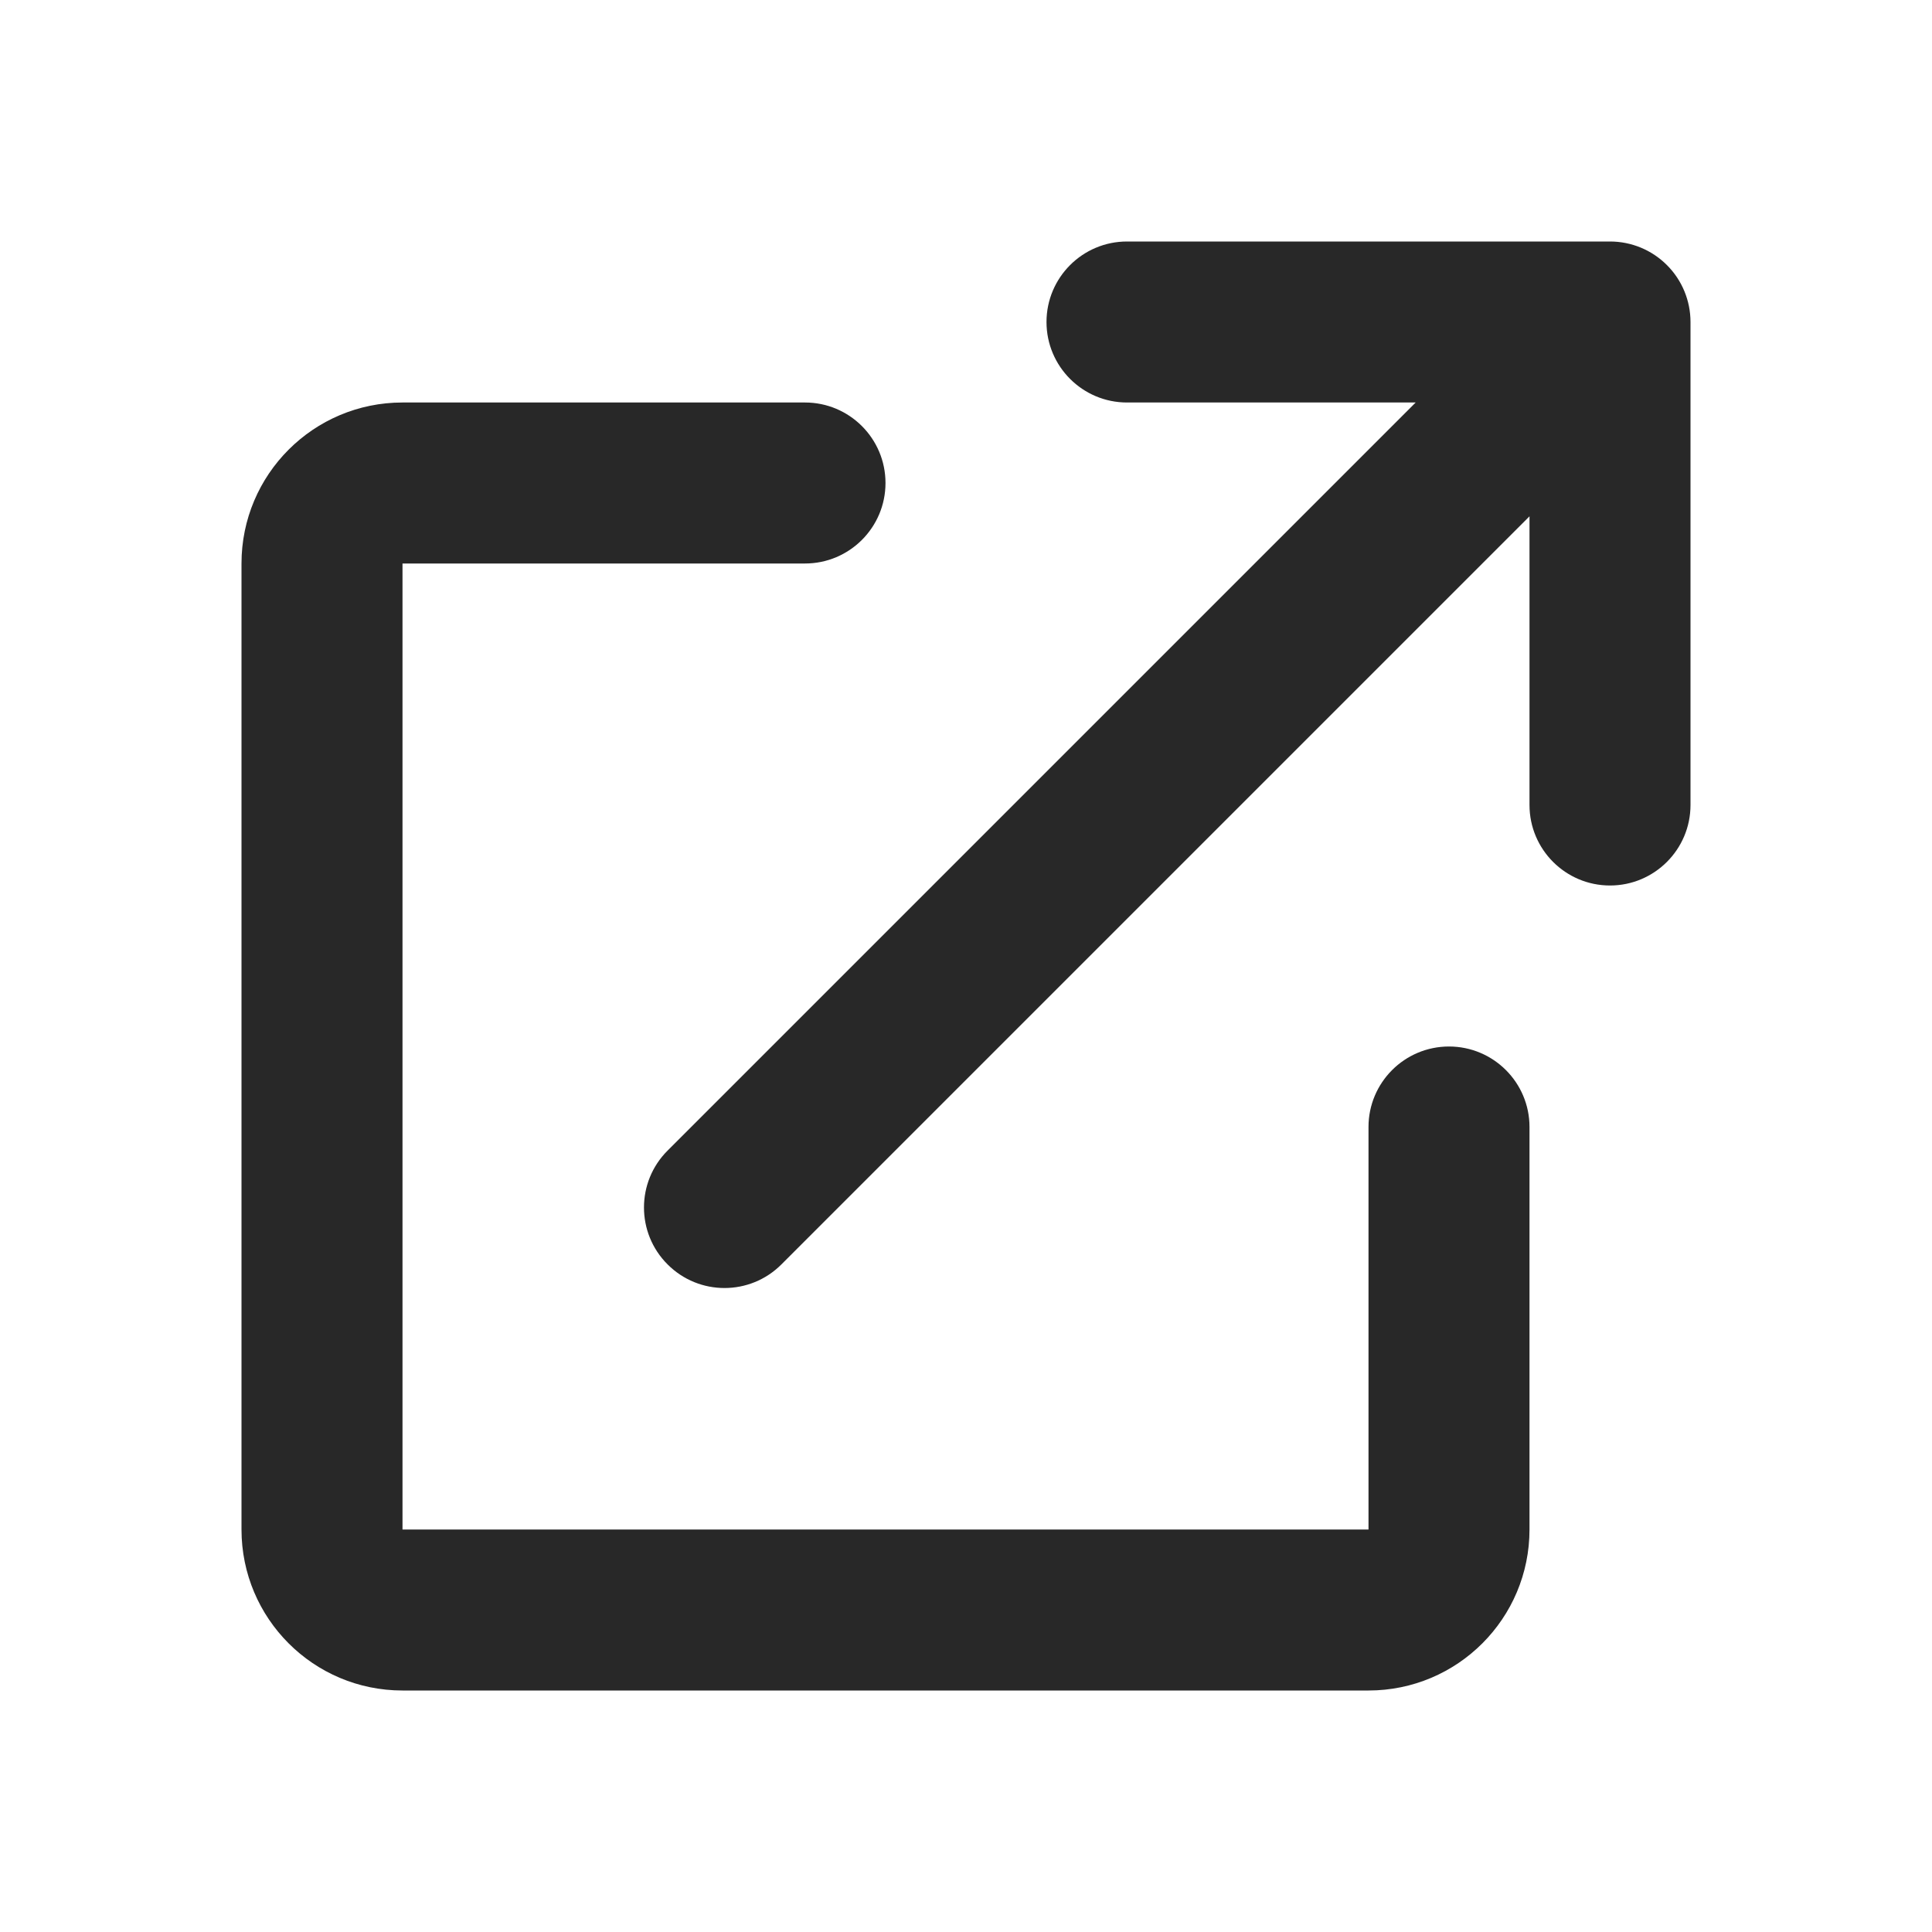
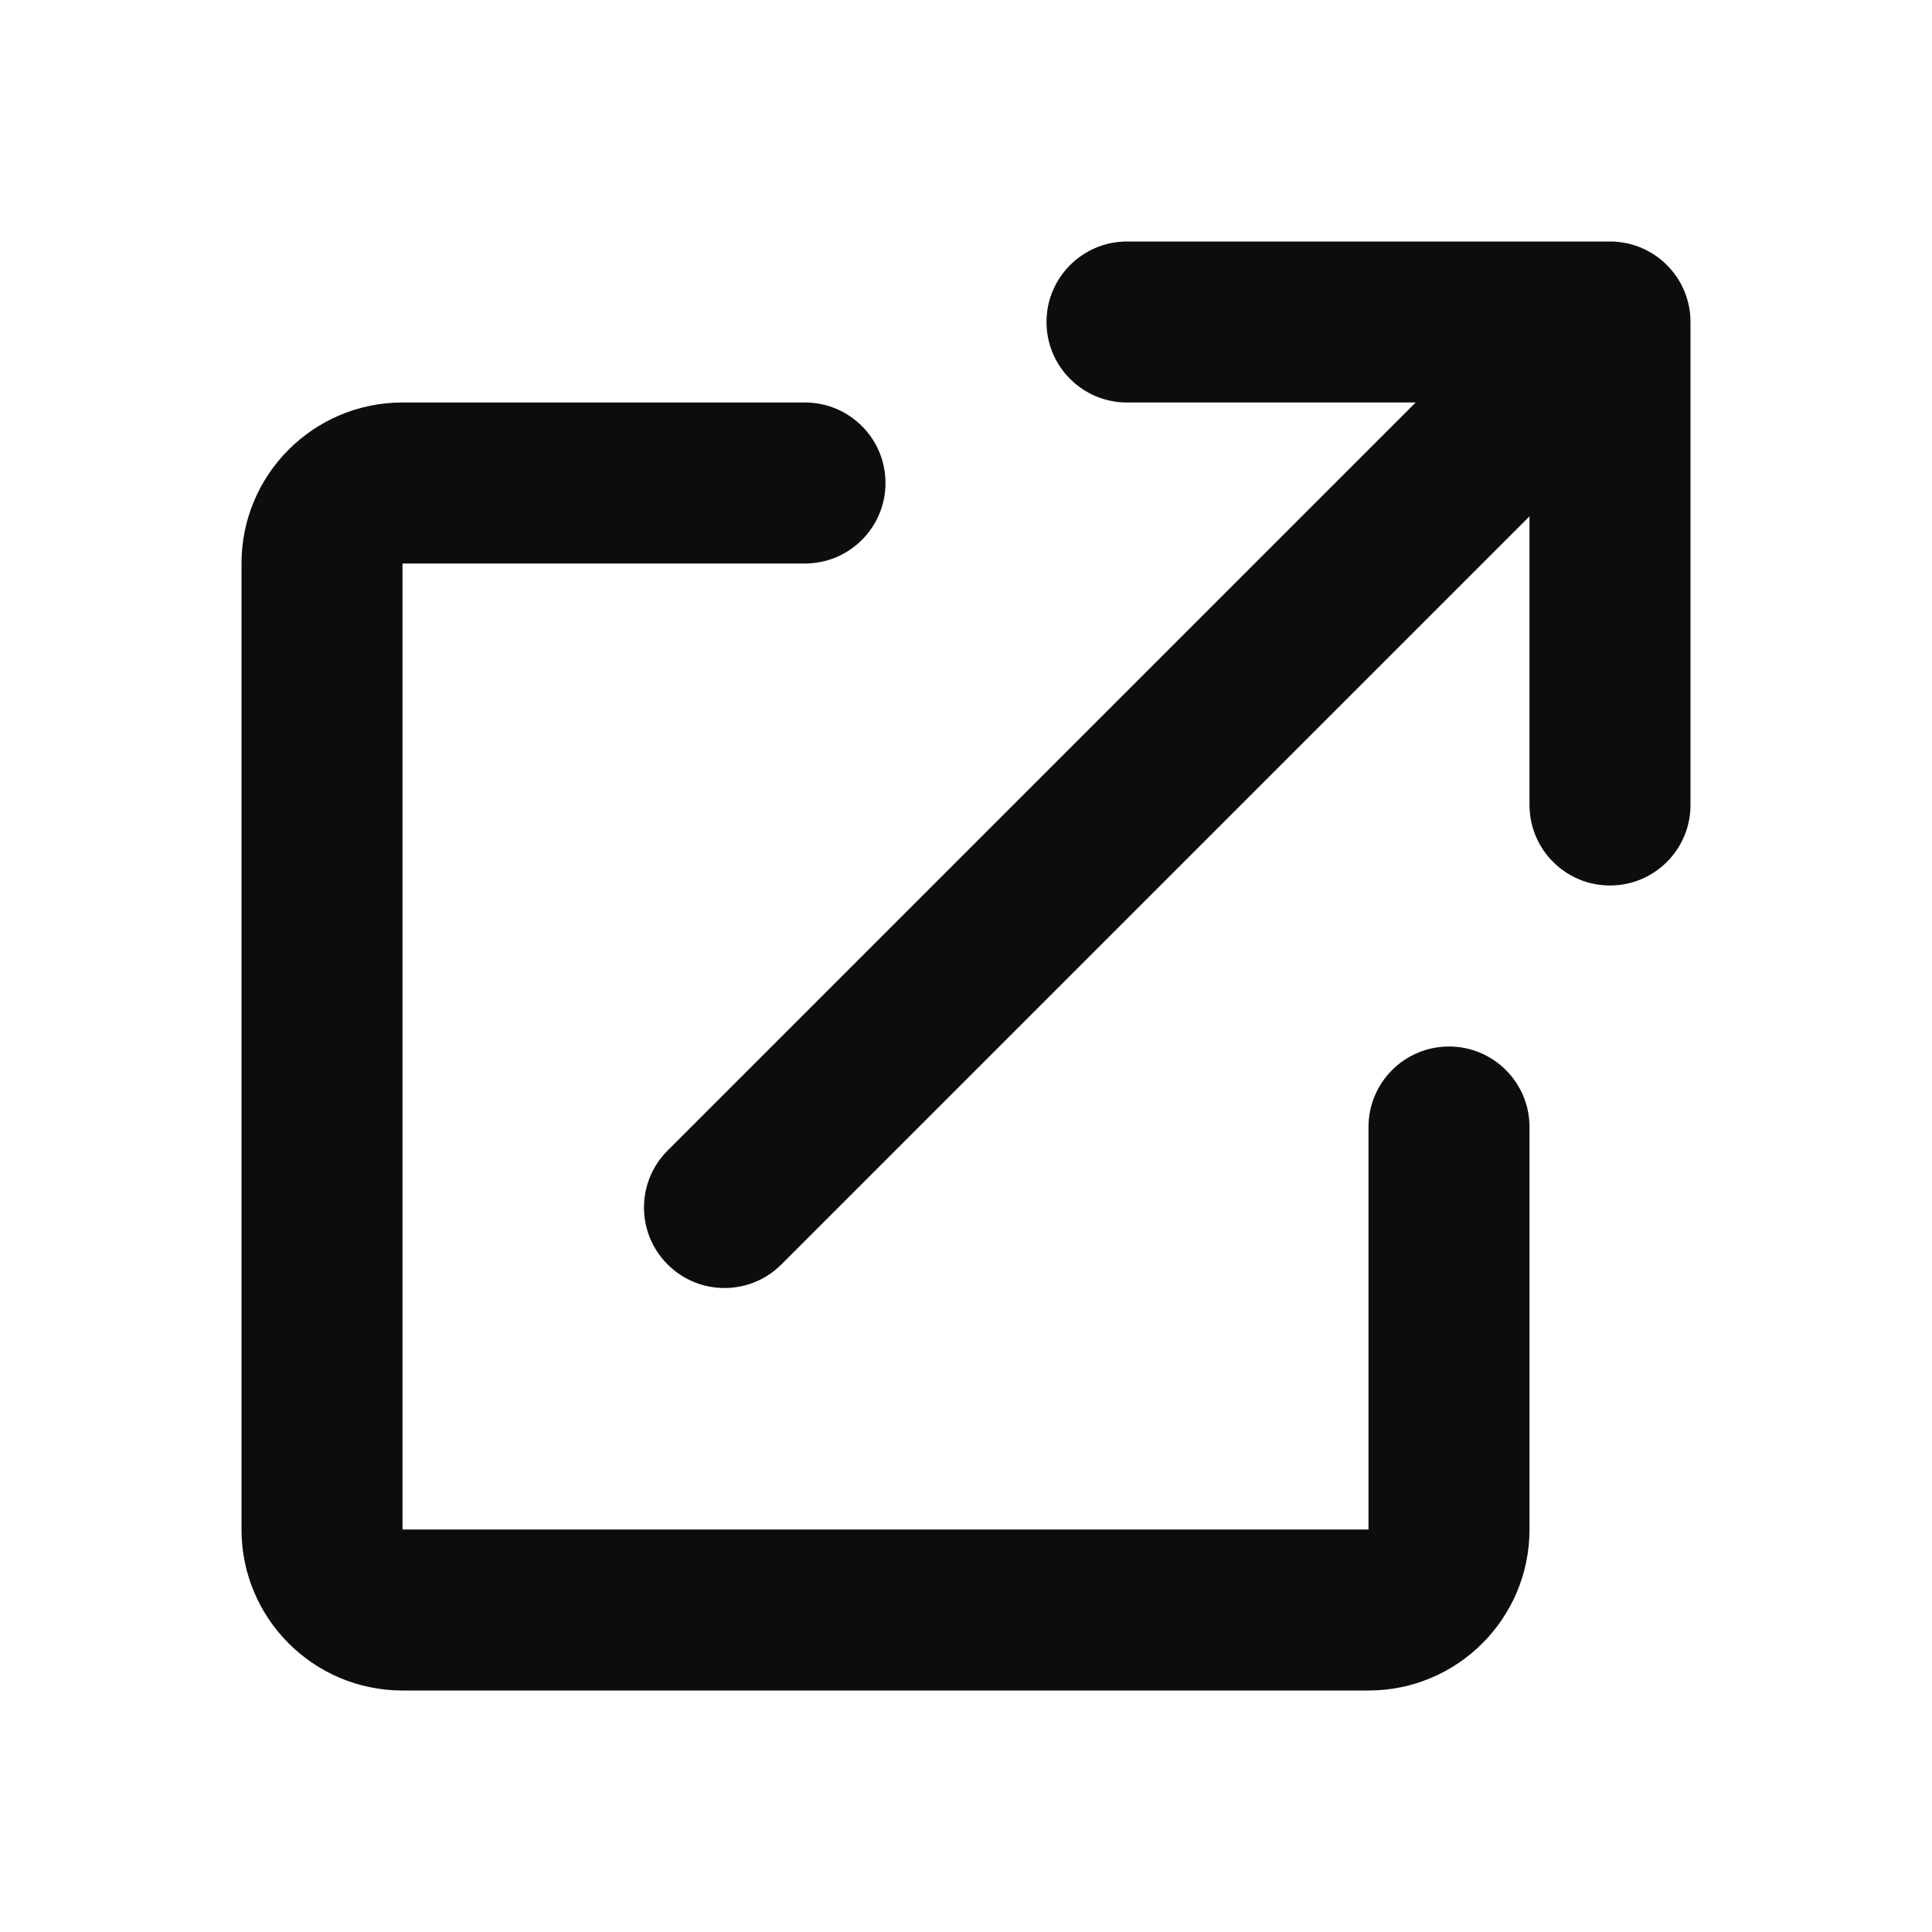
<svg xmlns="http://www.w3.org/2000/svg" width="24" height="24" viewBox="0 0 24 24" fill="none">
-   <path fill-rule="evenodd" clip-rule="evenodd" d="M14 5C13.448 5 13 4.552 13 4C13 3.448 13.448 3 14 3H20C20.265 3 20.52 3.105 20.707 3.293C20.895 3.48 21 3.735 21 4L21 10C21 10.552 20.552 11 20 11C19.448 11 19 10.552 19 10L19 6.414L9.707 15.707C9.317 16.098 8.683 16.098 8.293 15.707C7.902 15.317 7.902 14.683 8.293 14.293L17.586 5H14ZM3 7C3 5.895 3.895 5 5 5H10C10.552 5 11 5.448 11 6C11 6.552 10.552 7 10 7H5V19H17V14C17 13.448 17.448 13 18 13C18.552 13 19 13.448 19 14V19C19 20.105 18.105 21 17 21H5C3.895 21 3 20.105 3 19V7Z" fill="#282828" />
+   <path fill-rule="evenodd" clip-rule="evenodd" d="M14 5C13.448 5 13 4.552 13 4C13 3.448 13.448 3 14 3H20C20.265 3 20.52 3.105 20.707 3.293C20.895 3.48 21 3.735 21 4L21 10C21 10.552 20.552 11 20 11C19.448 11 19 10.552 19 10L19 6.414L9.707 15.707C9.317 16.098 8.683 16.098 8.293 15.707C7.902 15.317 7.902 14.683 8.293 14.293L17.586 5H14ZM3 7C3 5.895 3.895 5 5 5H10C10.552 5 11 5.448 11 6C11 6.552 10.552 7 10 7H5V19H17V14C17 13.448 17.448 13 18 13C18.552 13 19 13.448 19 14V19C19 20.105 18.105 21 17 21H5C3.895 21 3 20.105 3 19V7Z" fill="#0D0D0D" />
</svg>
